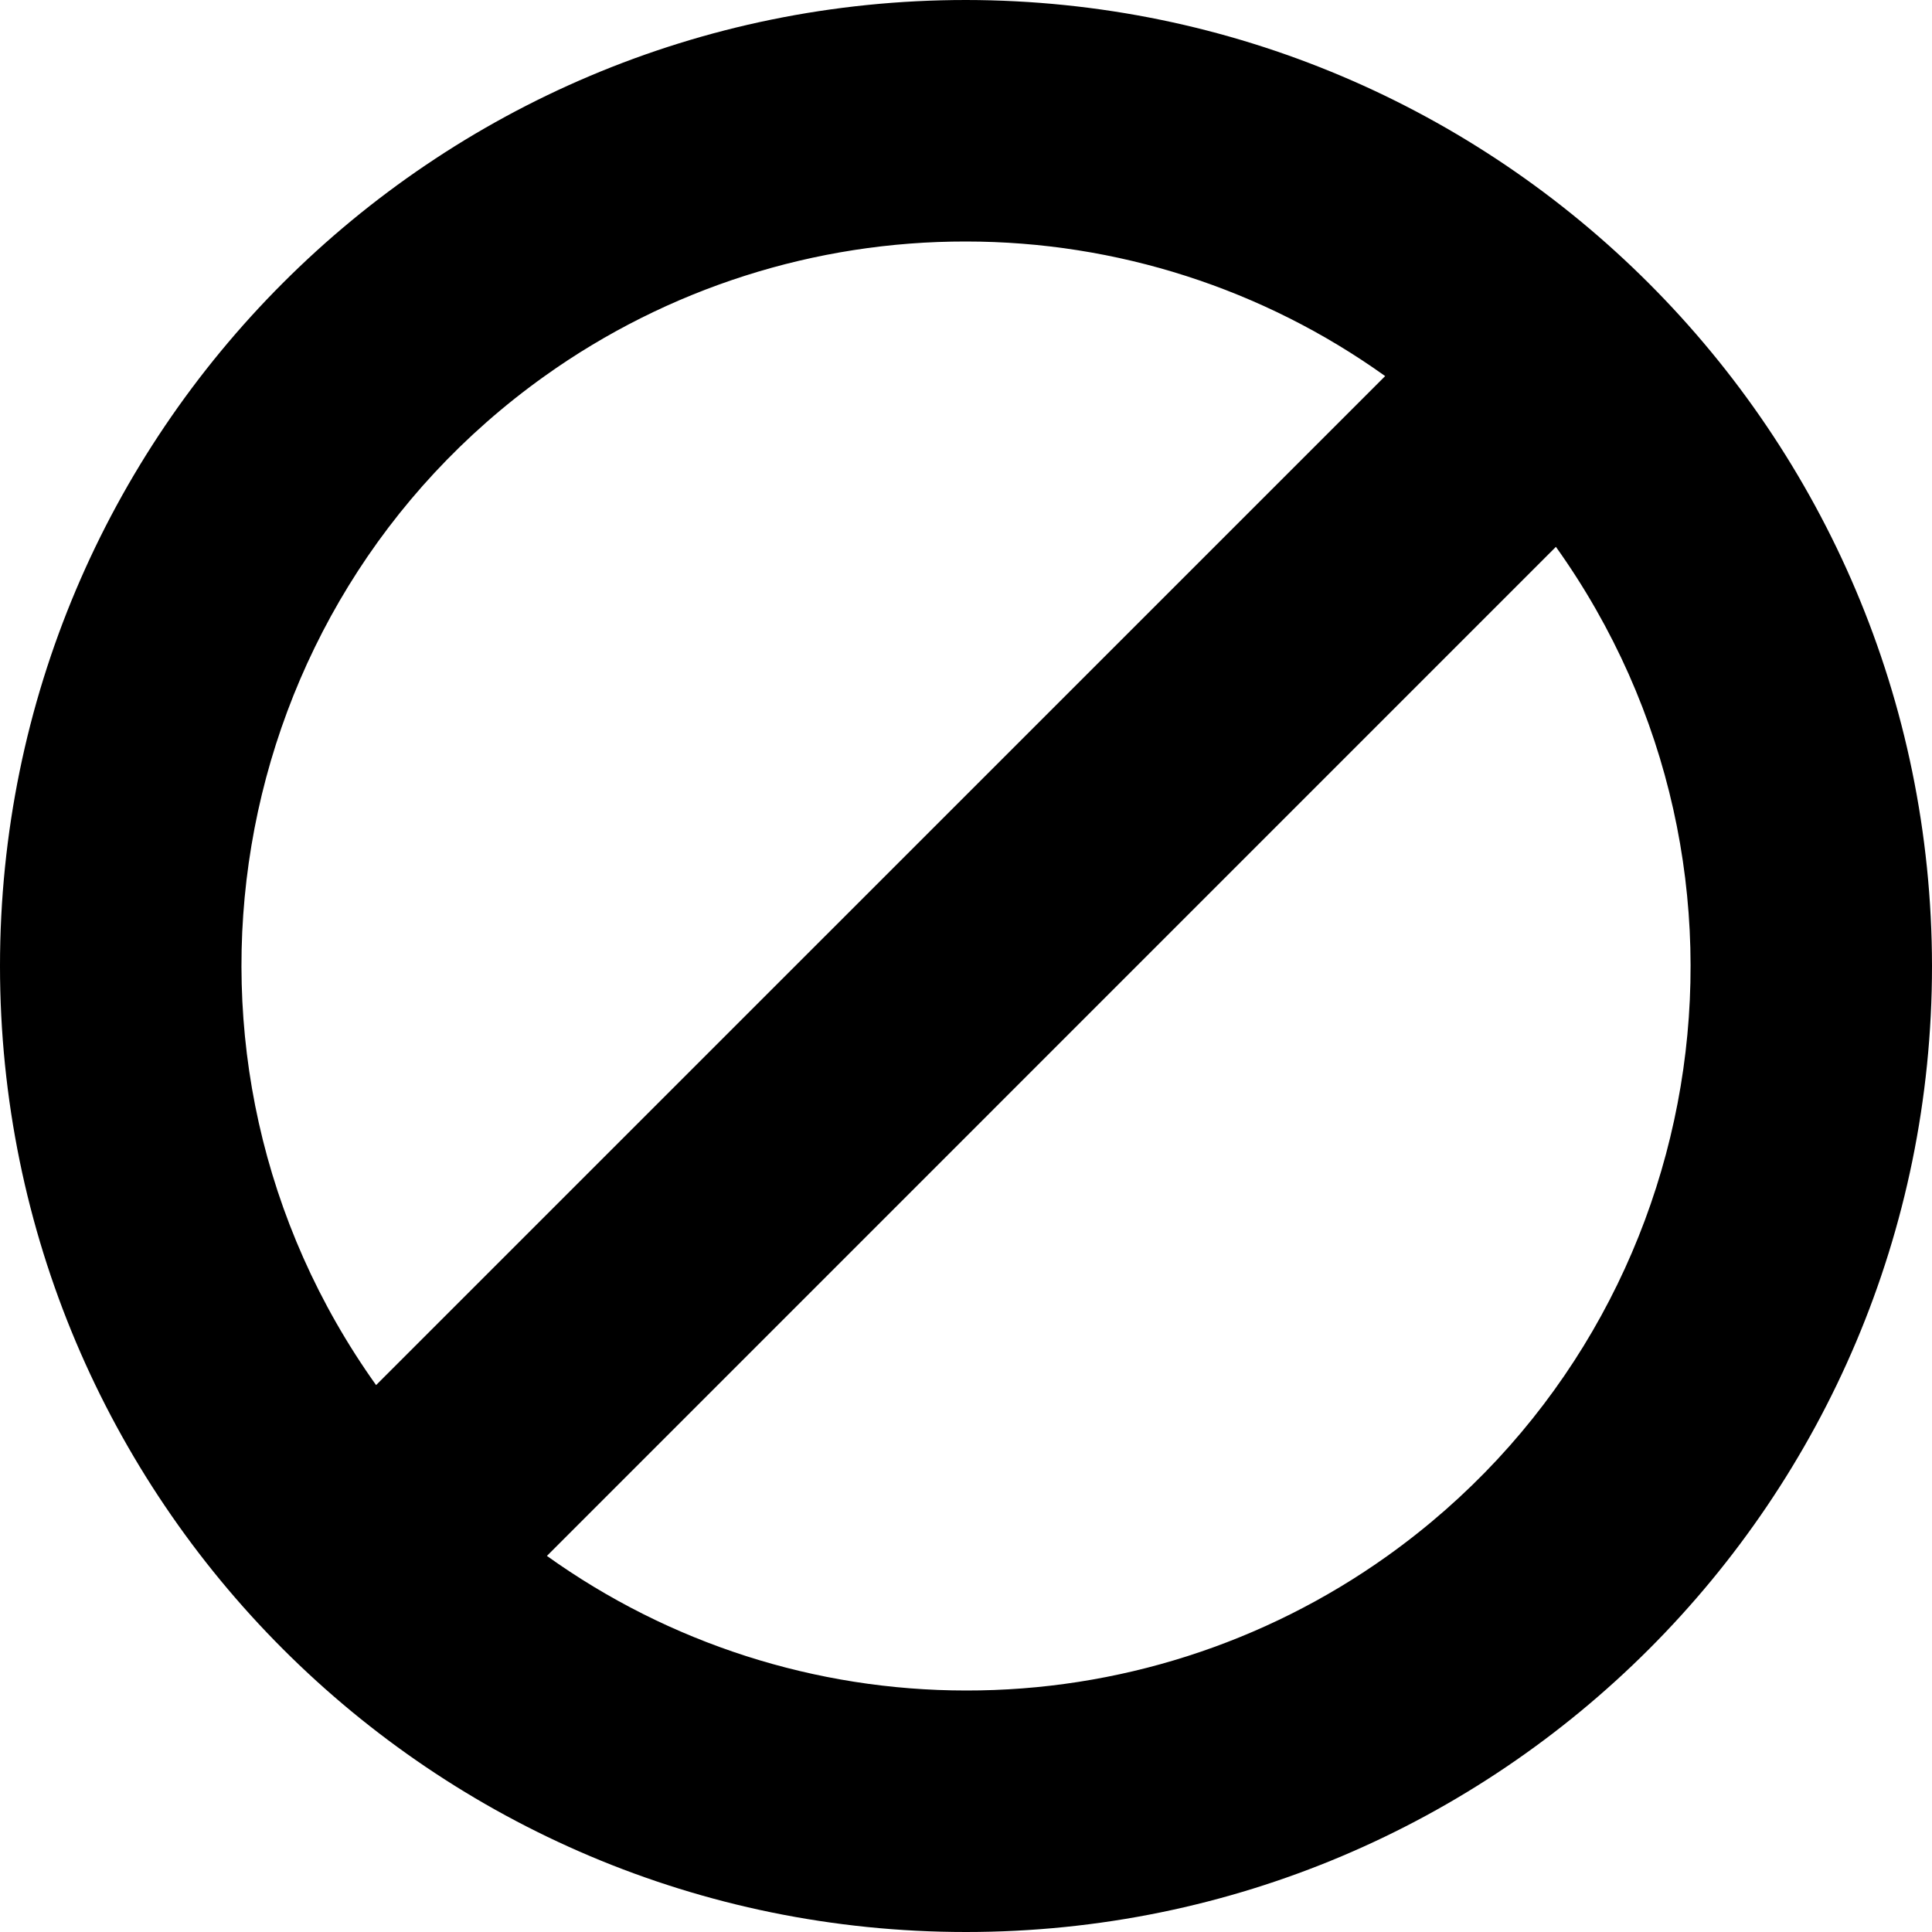
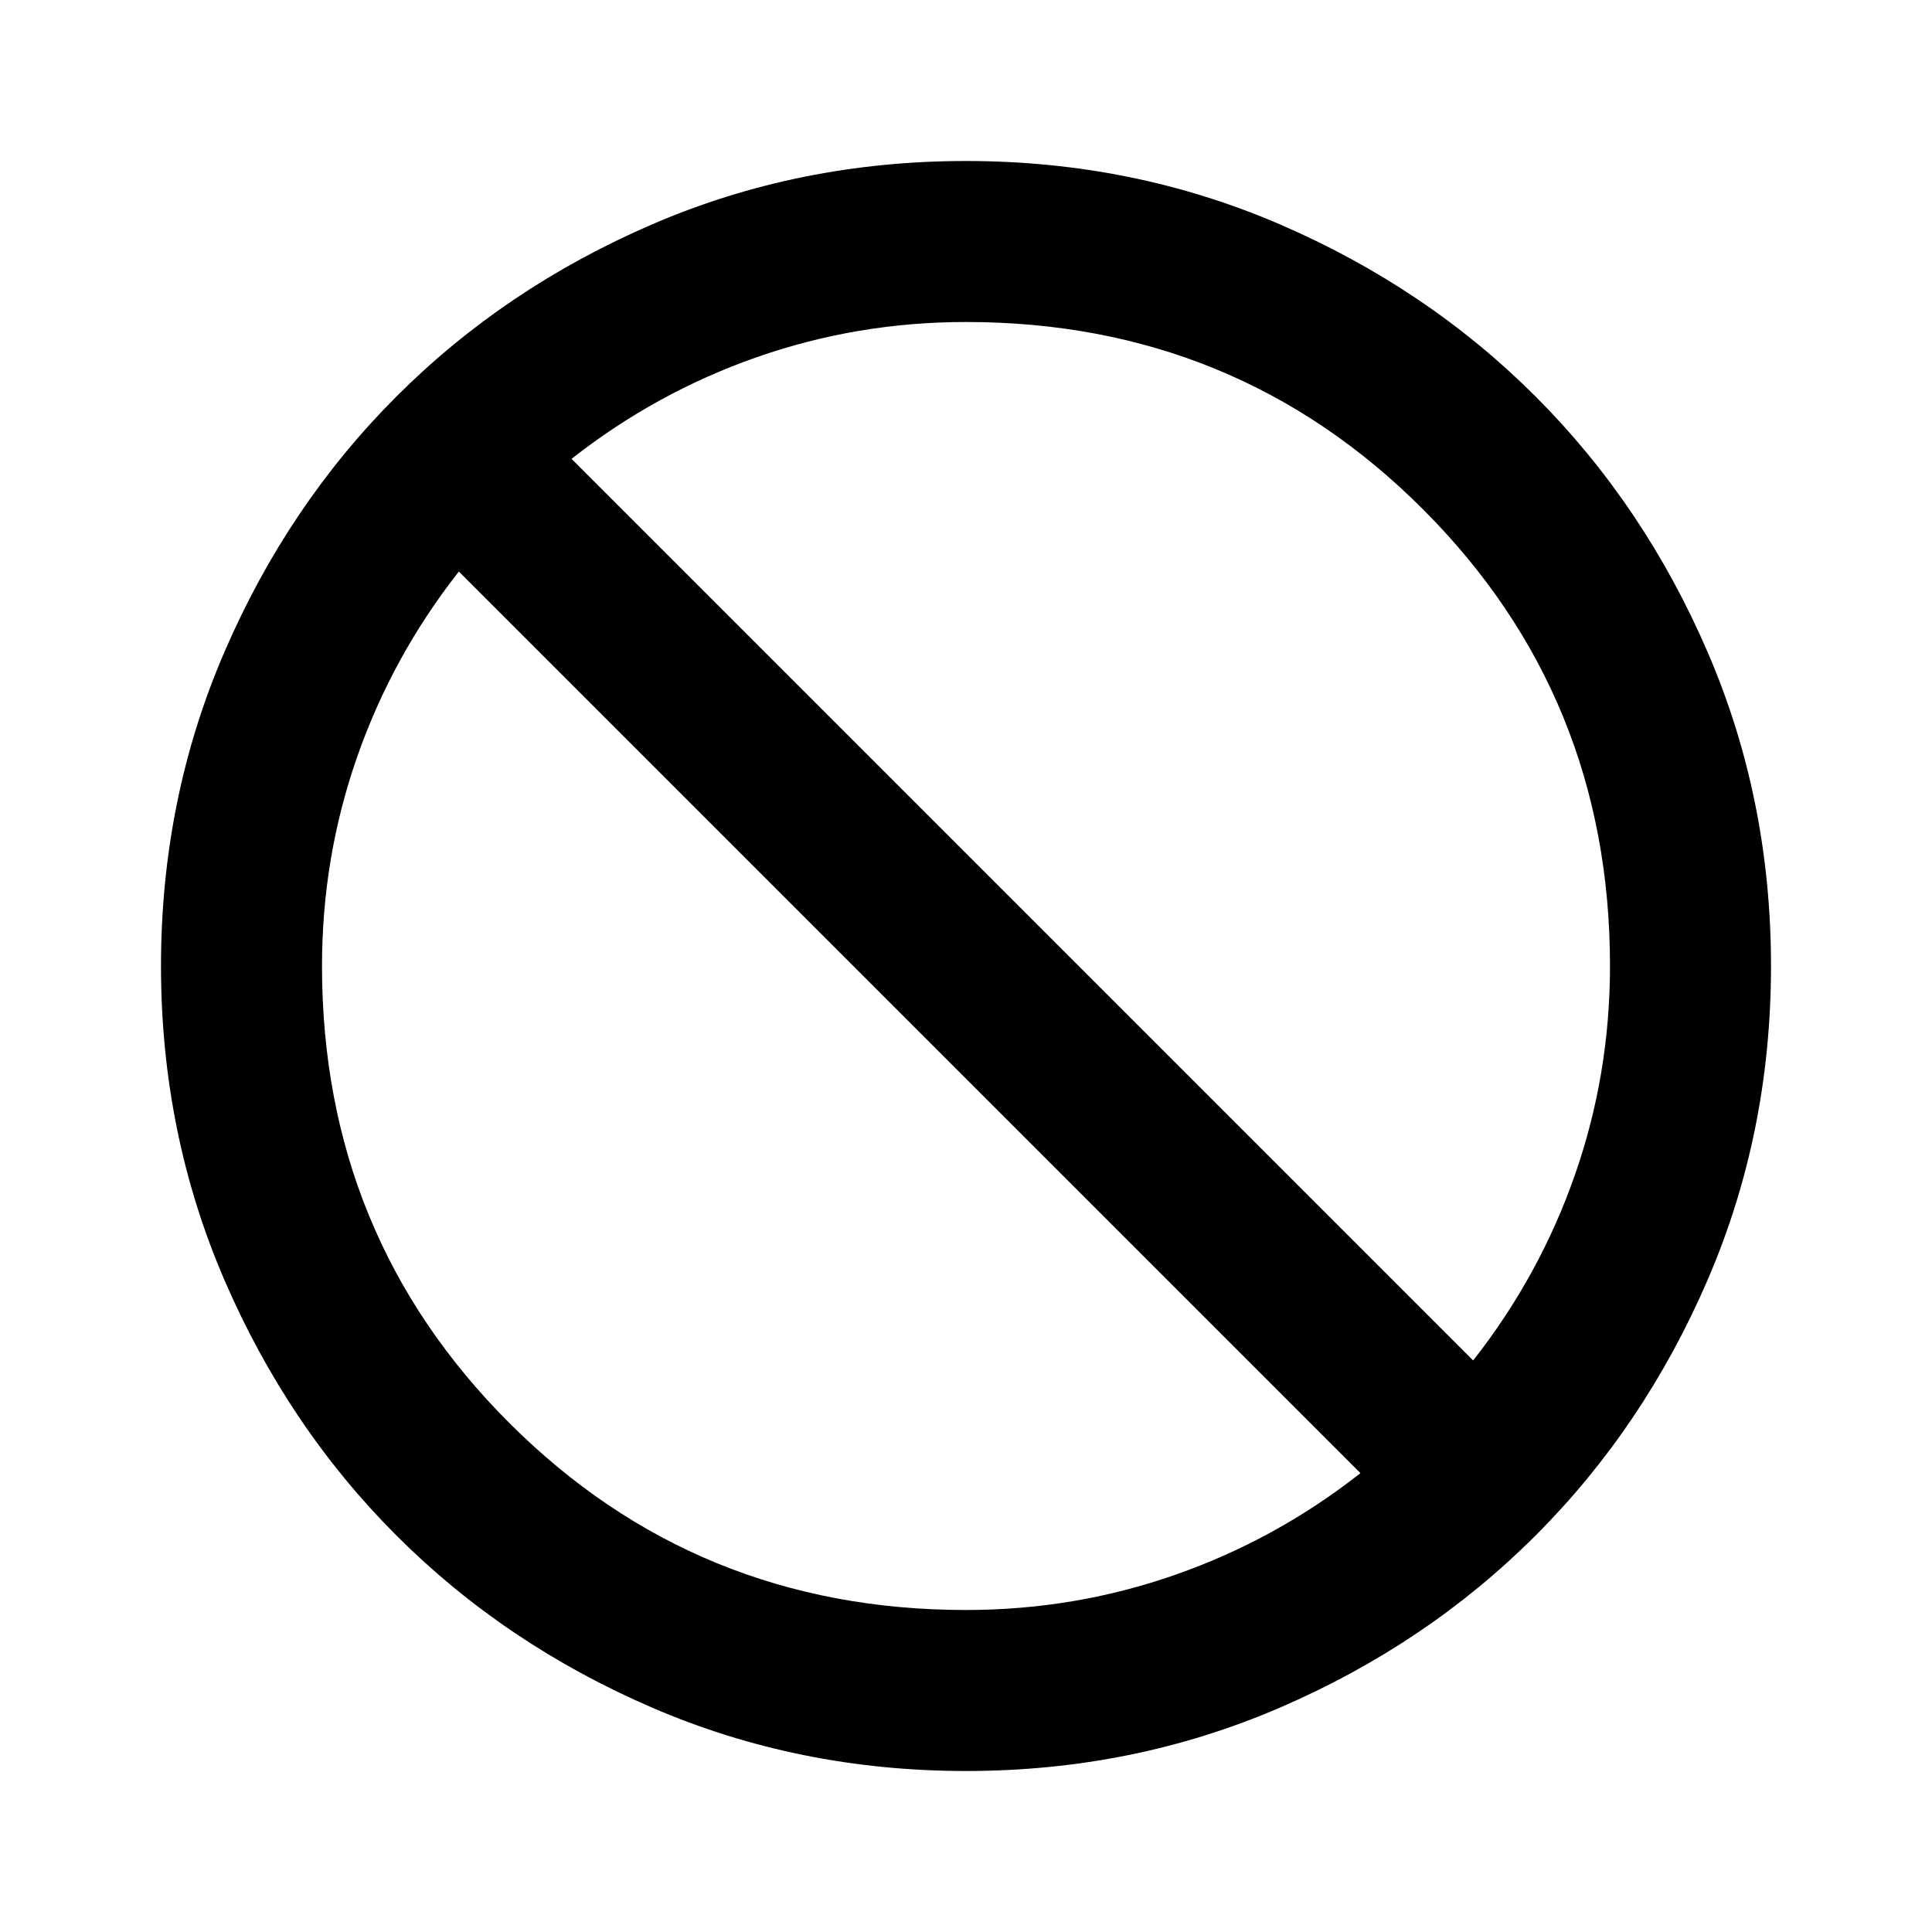
- <svg xmlns="http://www.w3.org/2000/svg" version="1.1" width="256" height="256" x="0" y="0" viewBox="0 0 512 512" style="enable-background:new 0 0 512 512" xml:space="preserve">
-   <g>
-     <g>
-       <path d="M256,0C114.615,0,0,114.615,0,256s114.615,256,256,256s256-114.615,256-256C511.847,114.678,397.322,0.153,256,0z M256,64   c39.843,0.004,78.686,12.477,111.083,35.669L99.669,367.061c-61.503-86.178-41.499-205.897,44.679-267.4   C176.93,76.409,215.972,63.939,256,64z M256,448c-39.837-0.002-78.673-12.475-111.061-35.669l267.392-267.413   c61.514,86.17,41.527,205.891-44.643,267.406C335.098,435.588,296.042,448.064,256,448z" fill="black" />
-     </g>
-   </g>
+ <svg xmlns="http://www.w3.org/2000/svg" height="24" viewBox="0 -960 960 960" width="24">
+   <path d="M480-80q-83 0-156-31.5T197-197q-54-54-85.5-127T80-480q0-83 31.5-156T197-763q54-54 127-85.5T480-880q83 0 156 31.5T763-763q54 54 85.5 127T880-480q0 83-31.5 156T763-197q-54 54-127 85.5T480-80Zm0-80q54 0 104-17.5t92-50.5L228-676q-33 42-50.5 92T160-480q0 134 93 227t227 93Zm252-124q33-42 50.5-92T800-480q0-134-93-227t-227-93q-54 0-104 17.5T284-732l448 448Z" />
</svg>
